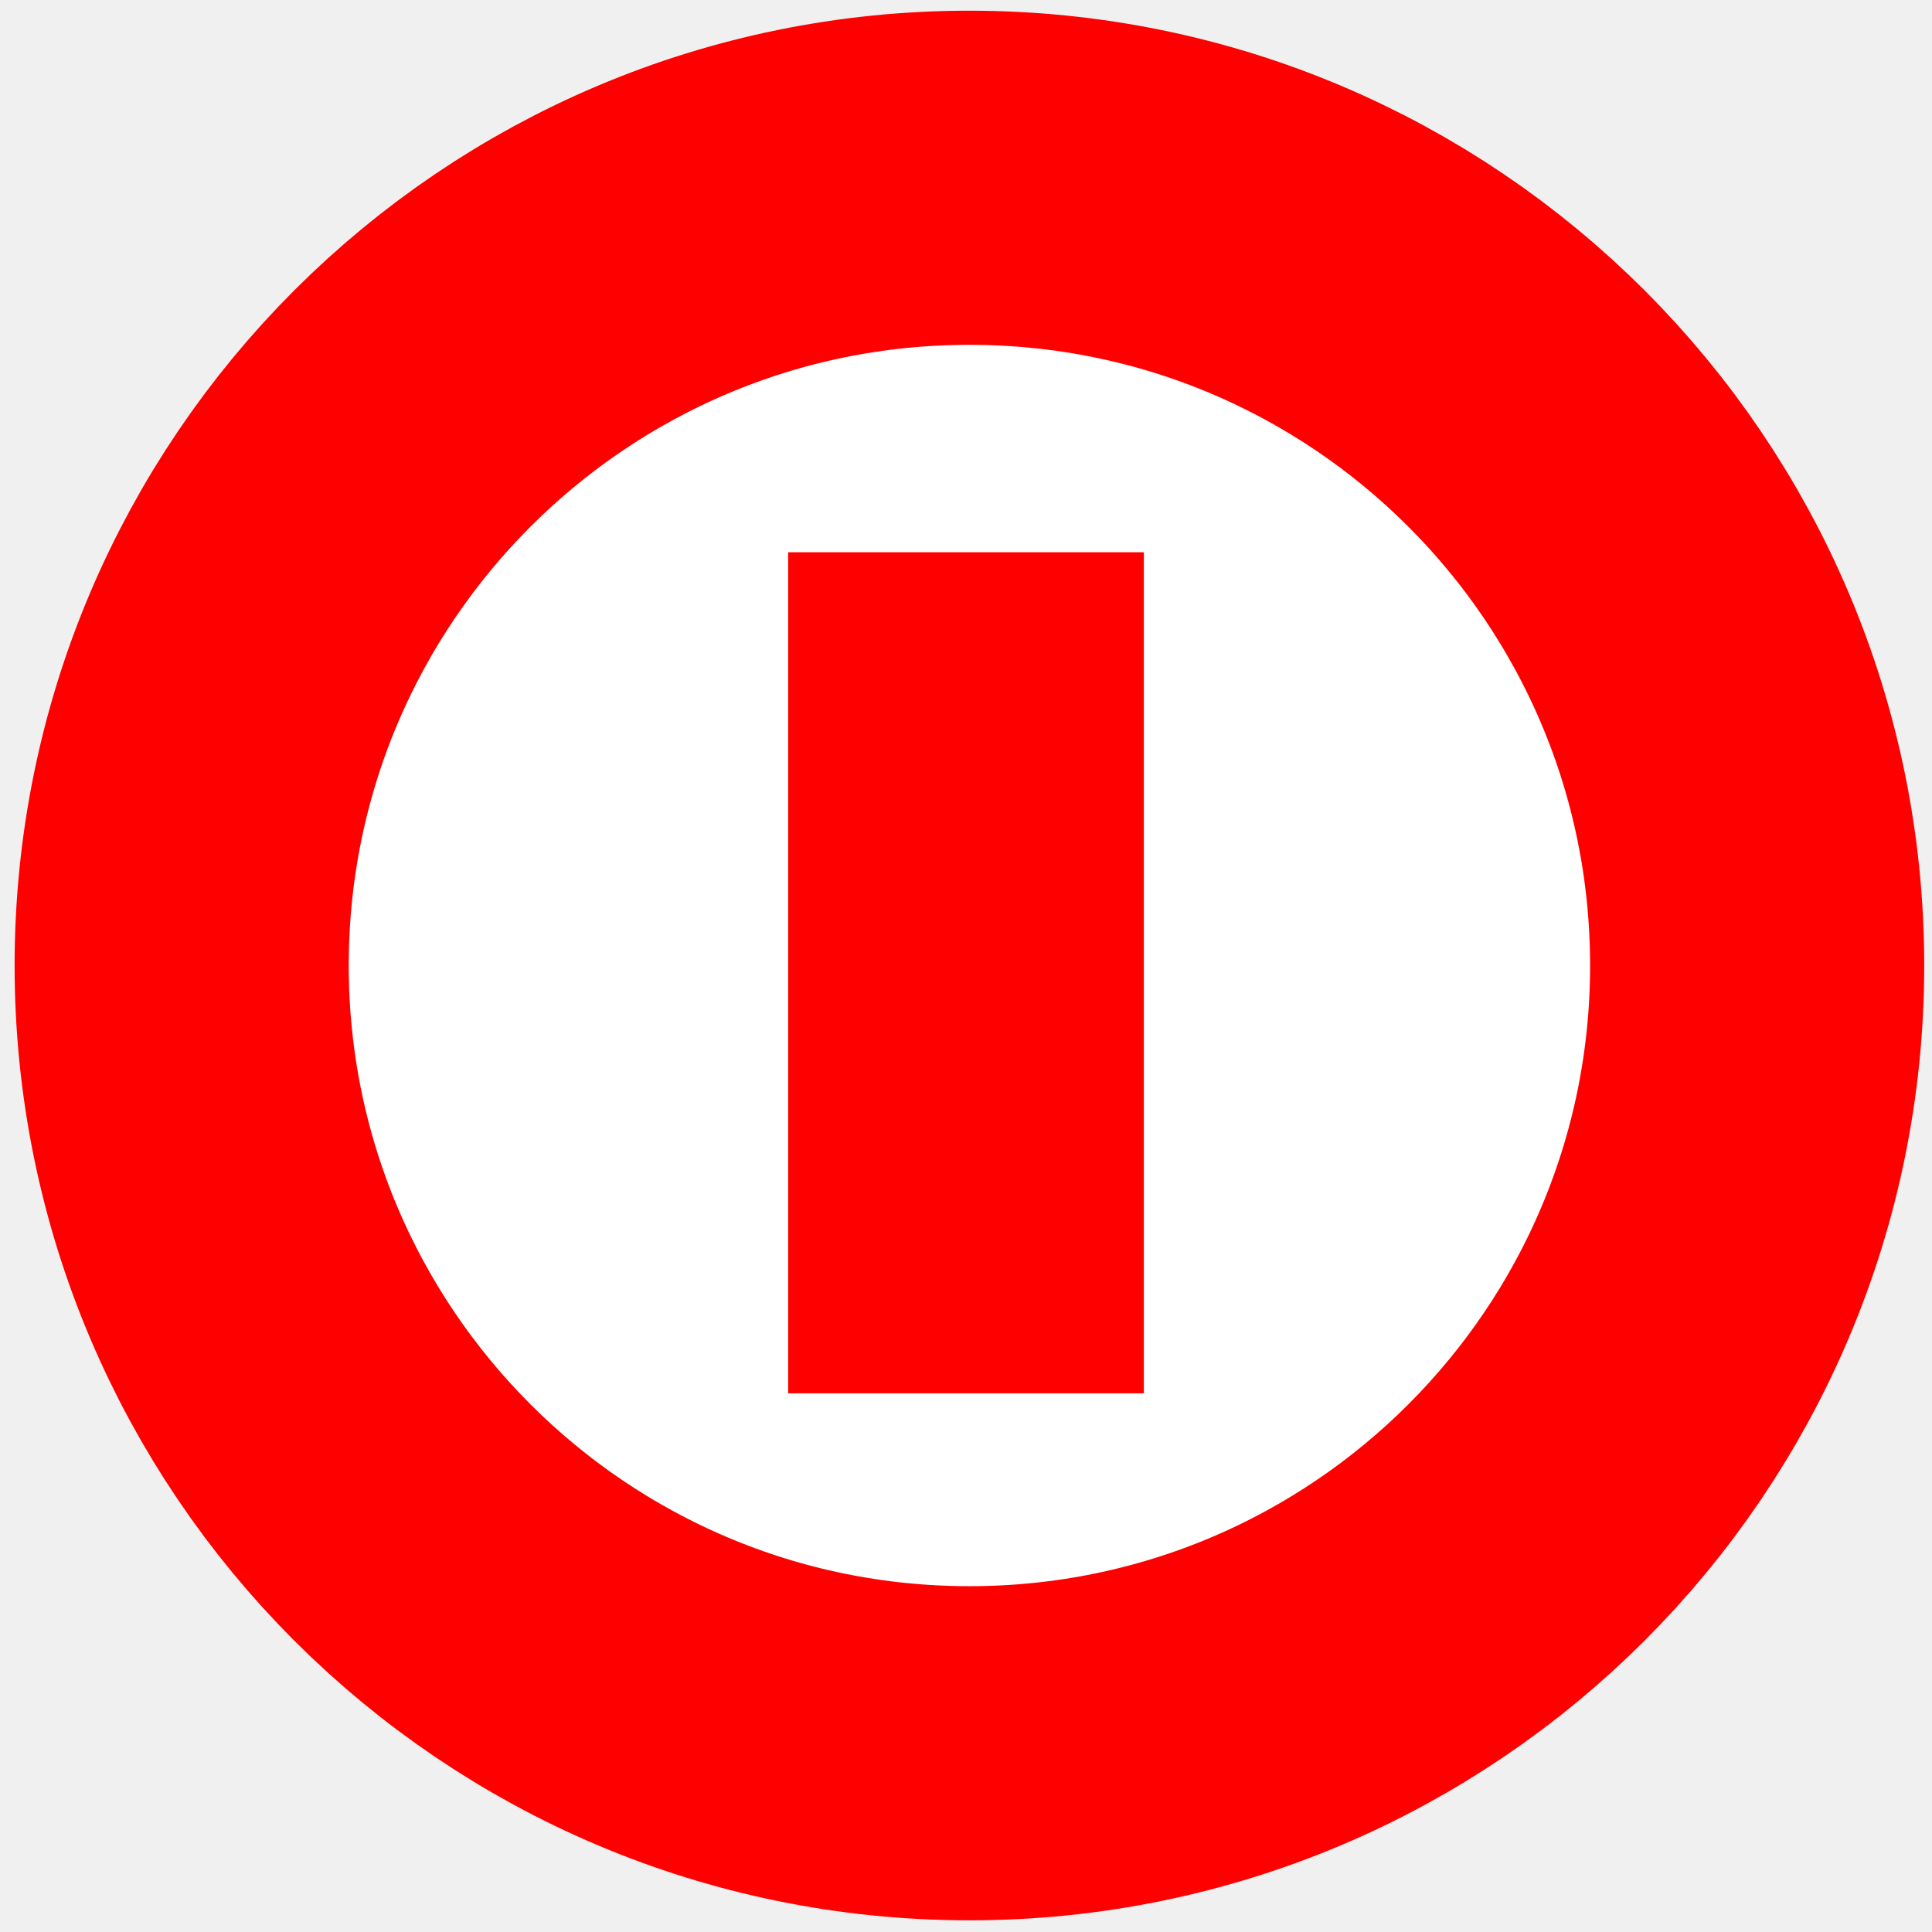
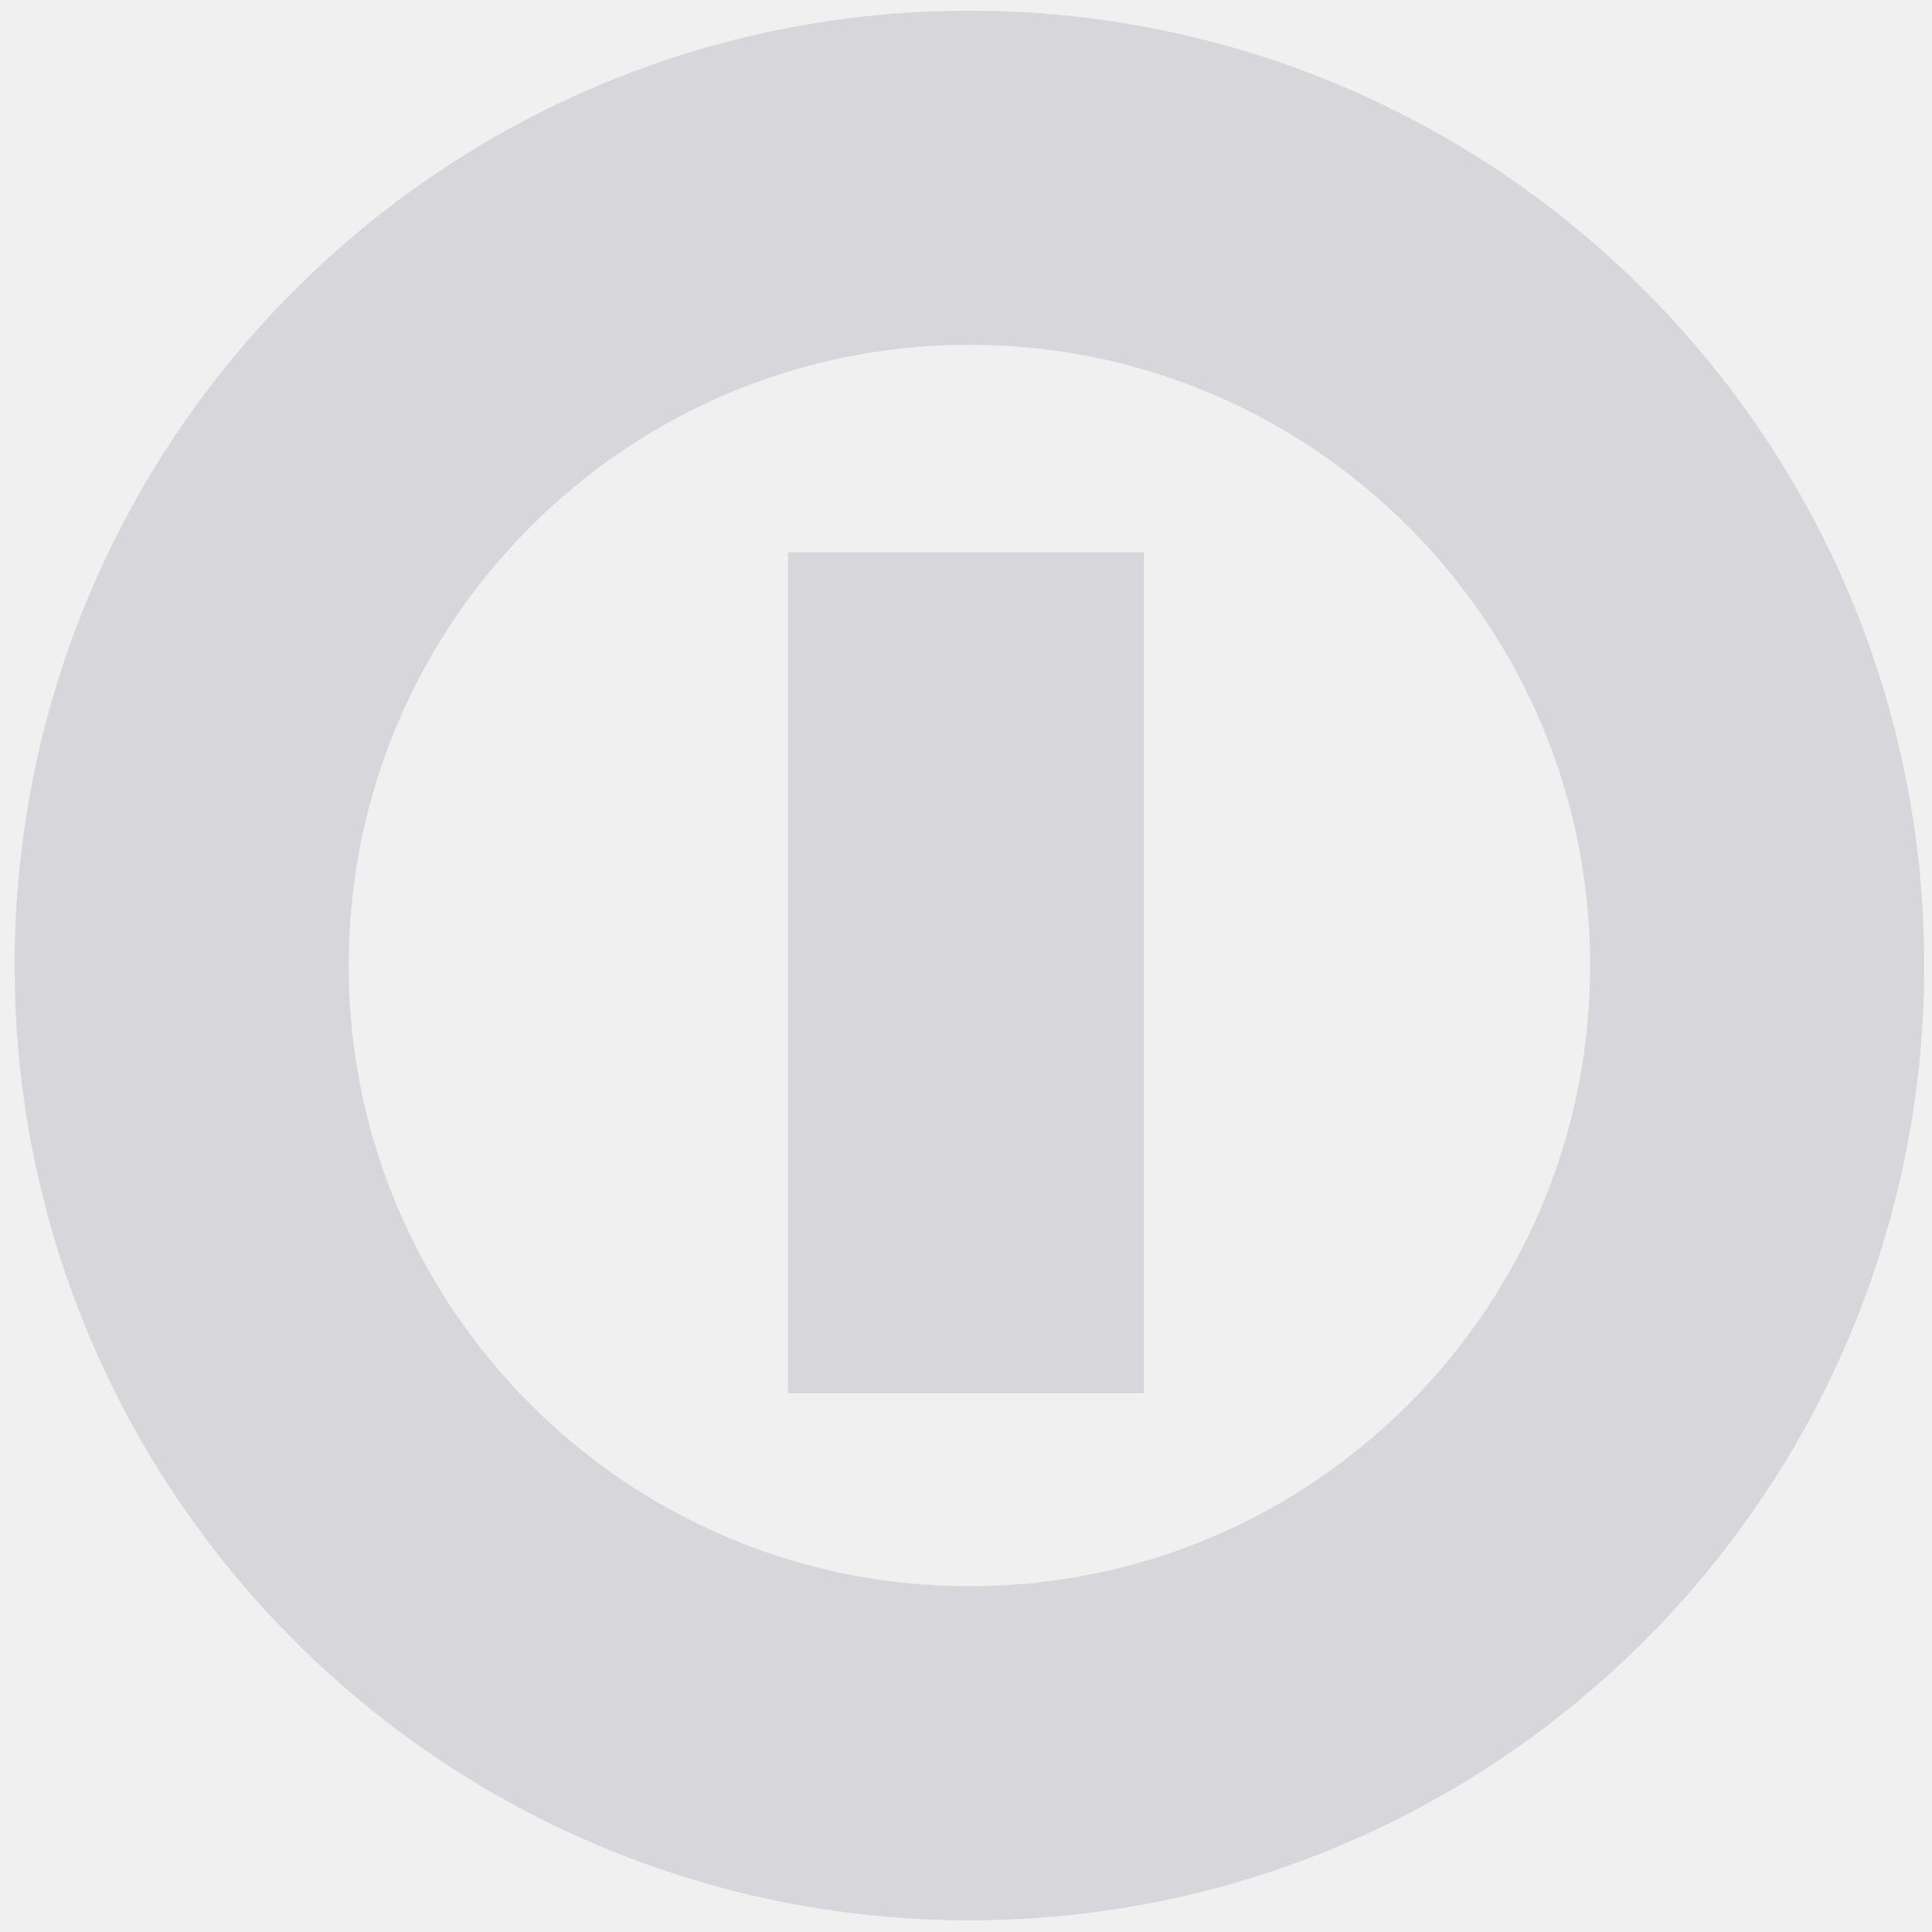
<svg xmlns="http://www.w3.org/2000/svg" width="18" height="18" id="svg2995" version="1.1">
  <defs id="defs2997" />
  <g id="layer1" transform="translate(0,-14)">
-     <path style="fill:#ffffff;fill-opacity:0.98;stroke:#ff0000;stroke-width:6.25;stroke-linecap:round;stroke-linejoin:miter;stroke-miterlimit:4;stroke-opacity:1;stroke-dasharray:none;stroke-dashoffset:0" id="path3773" d="m 32.149,22.534 c 0,8.138 -6.597,14.735 -14.735,14.735 -8.138,0 -14.735,-6.597 -14.735,-14.735 0,-8.138 6.597,-14.735 14.735,-14.735 8.138,0 14.735,6.597 14.735,14.735 z" transform="matrix(0.4980826,0,0,0.4980826,0.3582095,11.77157)" />
-     <path style="fill:none;stroke:#ff0000;stroke-width:3.314;stroke-linecap:square;stroke-linejoin:miter;stroke-miterlimit:0;stroke-opacity:1;stroke-dasharray:none" d="M 9,20.802 9,25.324" id="path3775" />
+     <path style="fill:#f9f9f9;fill-opacity:0.003;stroke:#d7d7db;stroke-width:6.25;stroke-linecap:round;stroke-linejoin:miter;stroke-miterlimit:4;stroke-opacity:1;stroke-dasharray:none;stroke-dashoffset:0" id="path3773" d="M 32.149,22.534 A 14.735,14.735 0 0 1 17.414,37.269 14.735,14.735 0 0 1 2.679,22.534 14.735,14.735 0 0 1 17.414,7.799 14.735,14.735 0 0 1 32.149,22.534 Z" transform="matrix(0.4980826,0,0,0.4980826,0.3582095,11.77157)" />
+     <path style="fill:none;stroke:#d7d7db;stroke-width:3.314;stroke-linecap:square;stroke-linejoin:miter;stroke-miterlimit:0;stroke-opacity:1;stroke-dasharray:none" d="M 9,20.802 9,25.324" id="path3775" />
  </g>
</svg>
